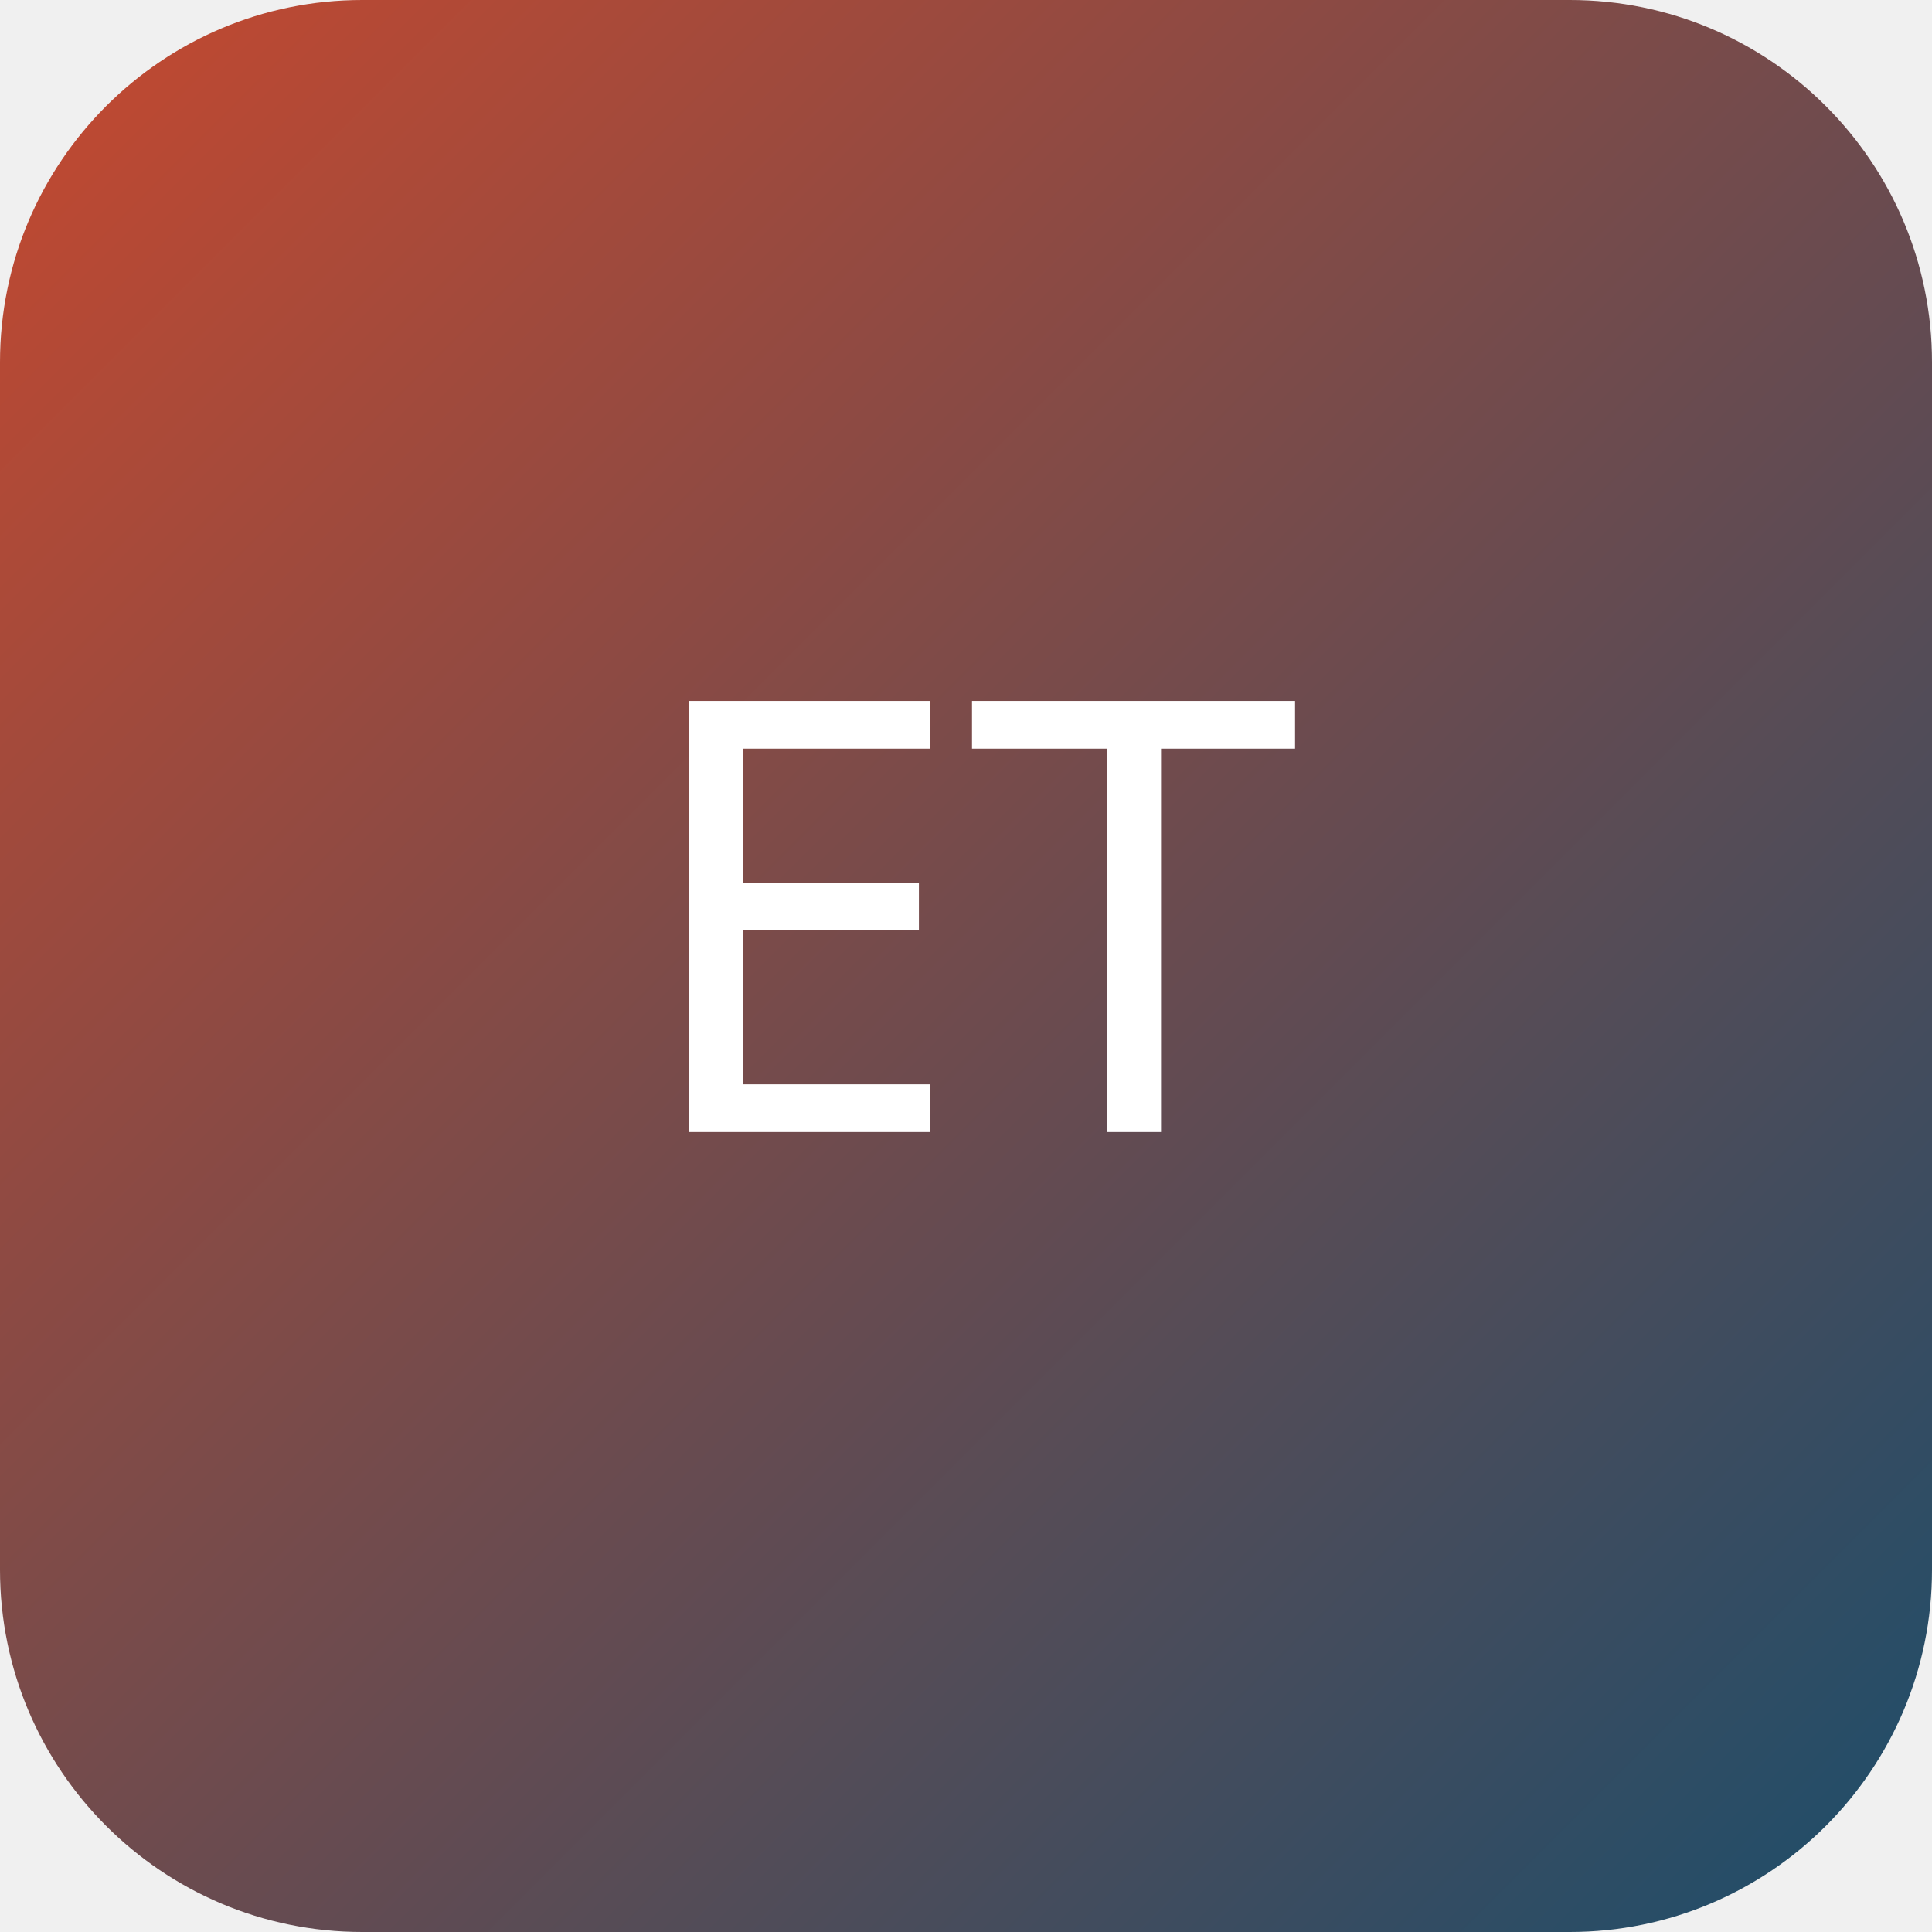
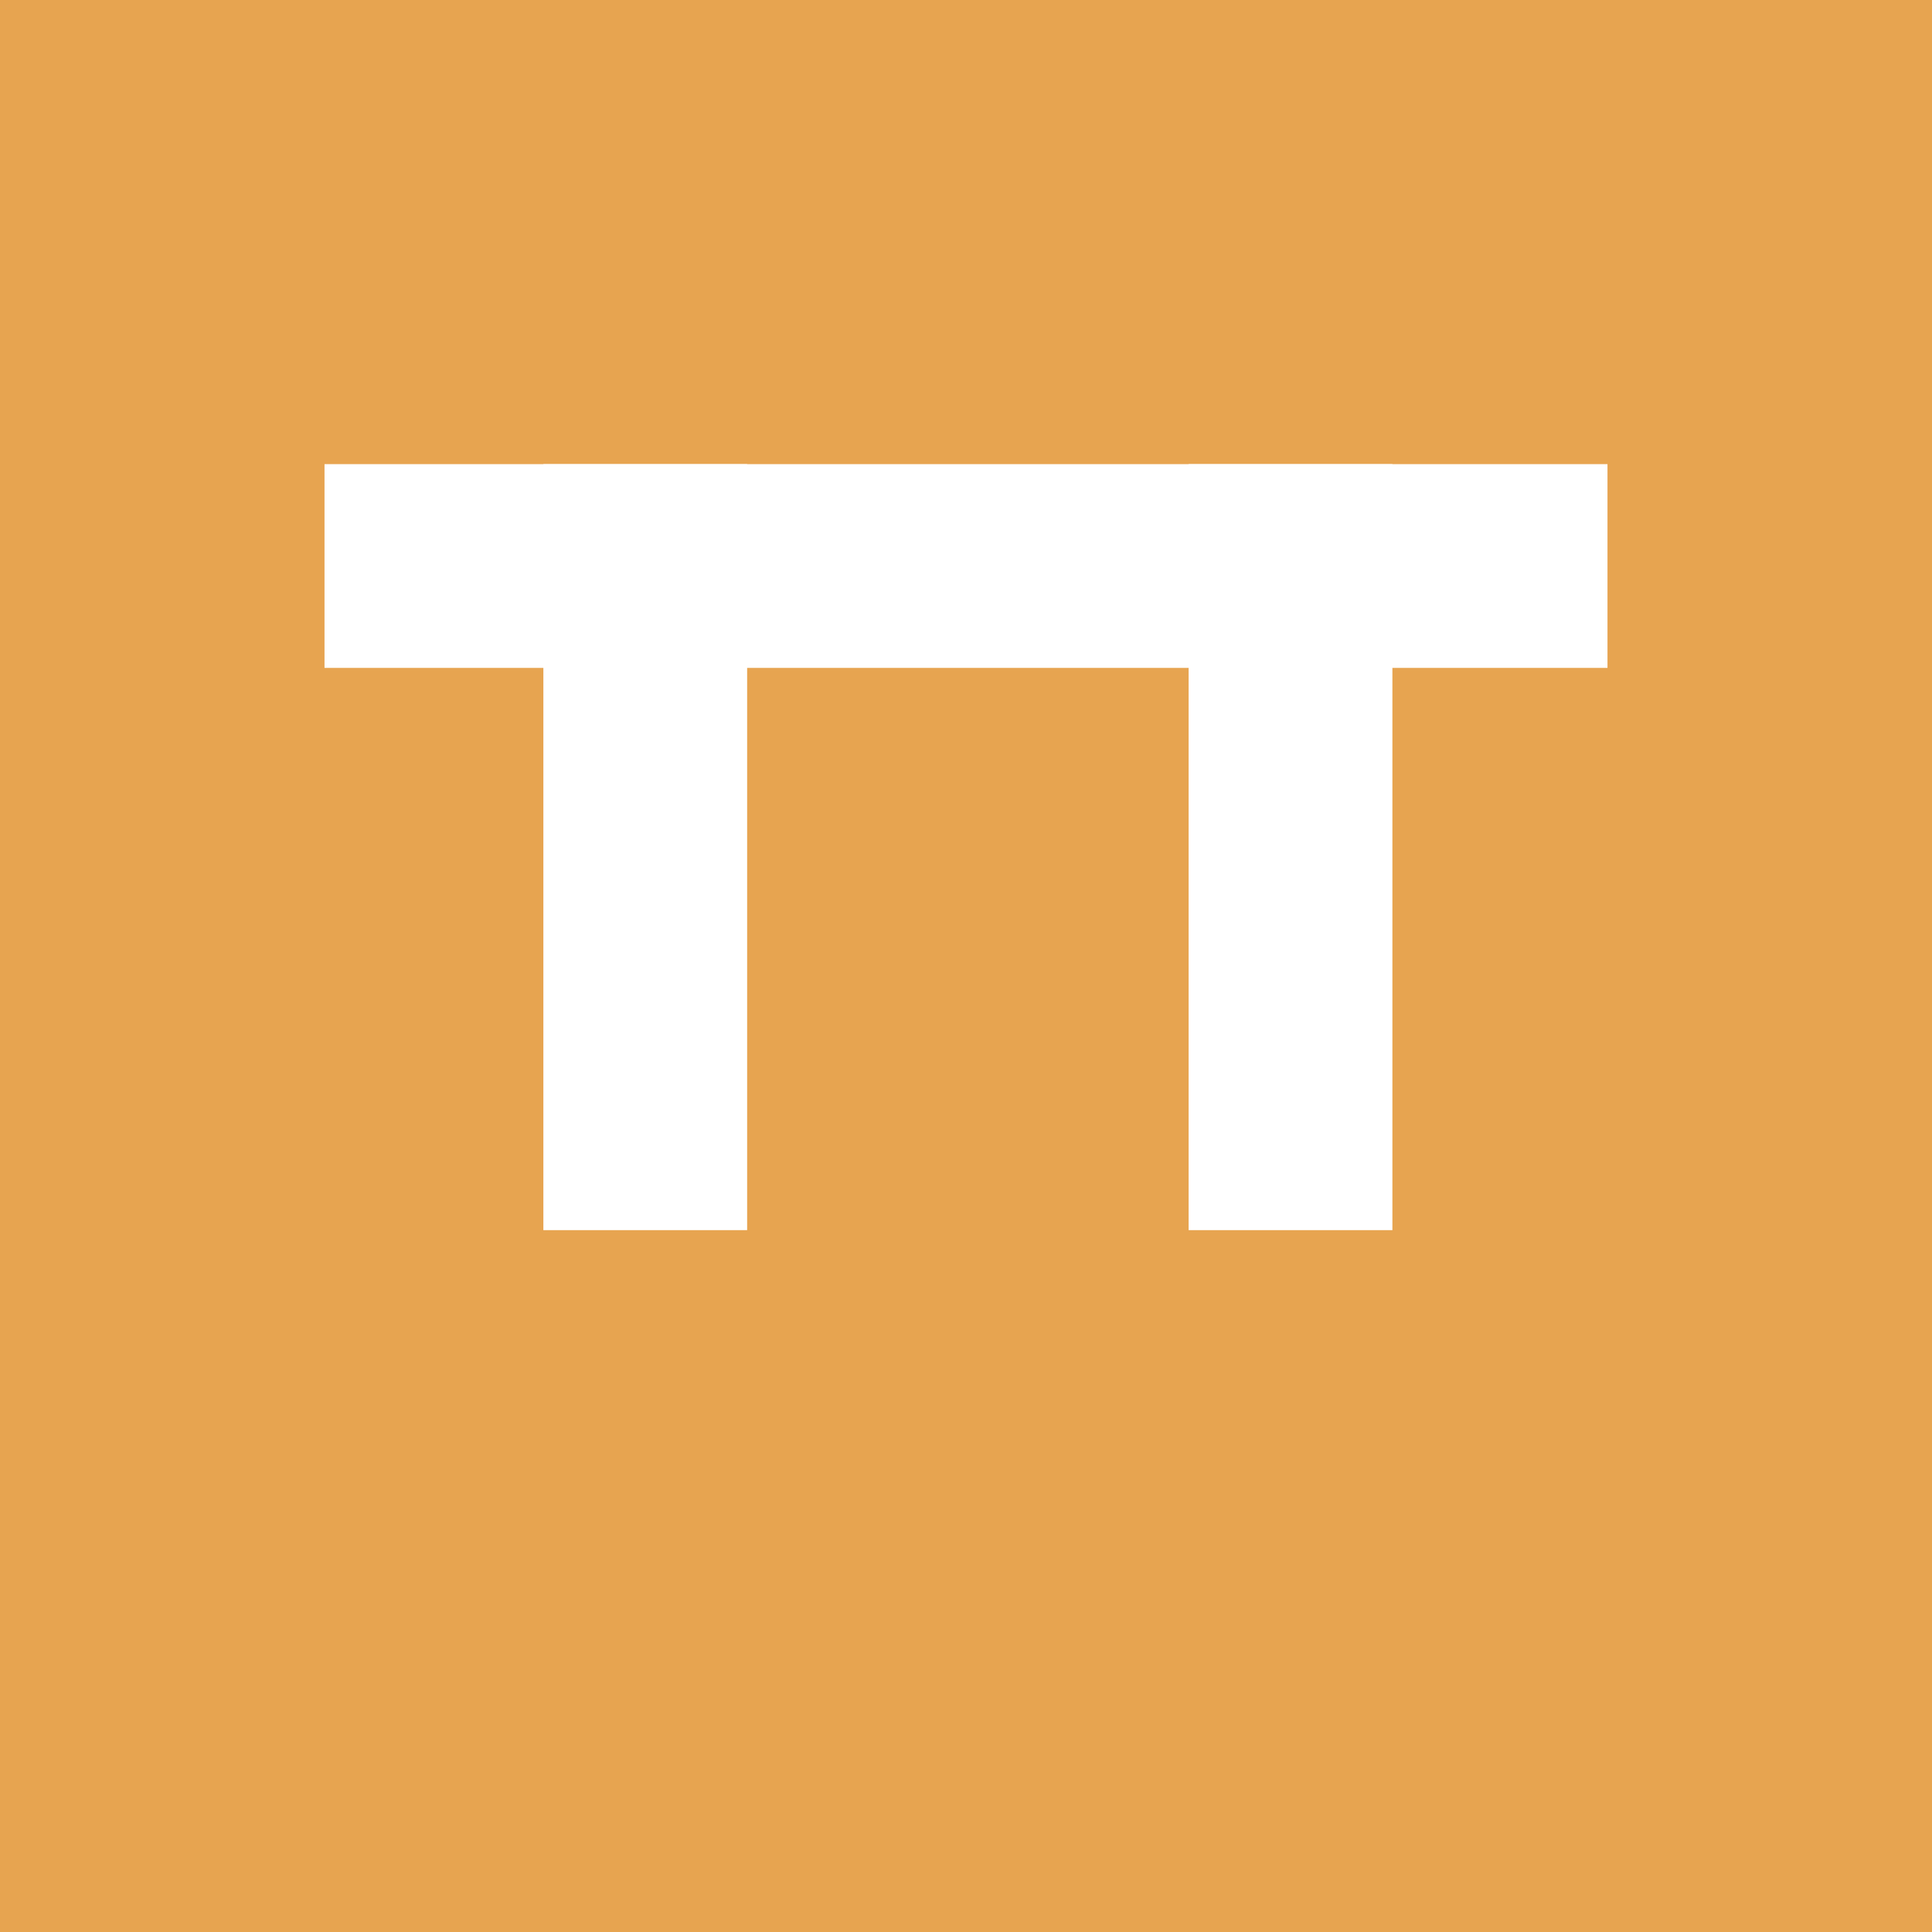
<svg xmlns="http://www.w3.org/2000/svg" width="512" height="512" viewBox="0 0 512 512">
-   <defs>
-     <linearGradient id="g" x1="0" x2="1" y1="0" y2="1">
-       <stop offset="0" stop-color="#c6492f" />
-       <stop offset="1" stop-color="#1b4d6b" />
-     </linearGradient>
-   </defs>
-   <rect width="512" height="512" rx="96" fill="url(#g)" />
-   <text x="256" y="300" text-anchor="middle" font-family="Unbounded, sans-serif" font-size="160" fill="#fff">ET</text>
+   <rect width="512" height="512" fill="#e7a450" />
+   <rect x="86" y="123" width="170" height="54" fill="#ffffff" />
+   <rect x="144" y="123" width="54" height="203" fill="#ffffff" />
+   <rect x="256" y="123" width="170" height="54" fill="#ffffff" />
+   <rect x="315" y="123" width="54" height="203" fill="#ffffff" />
</svg>
